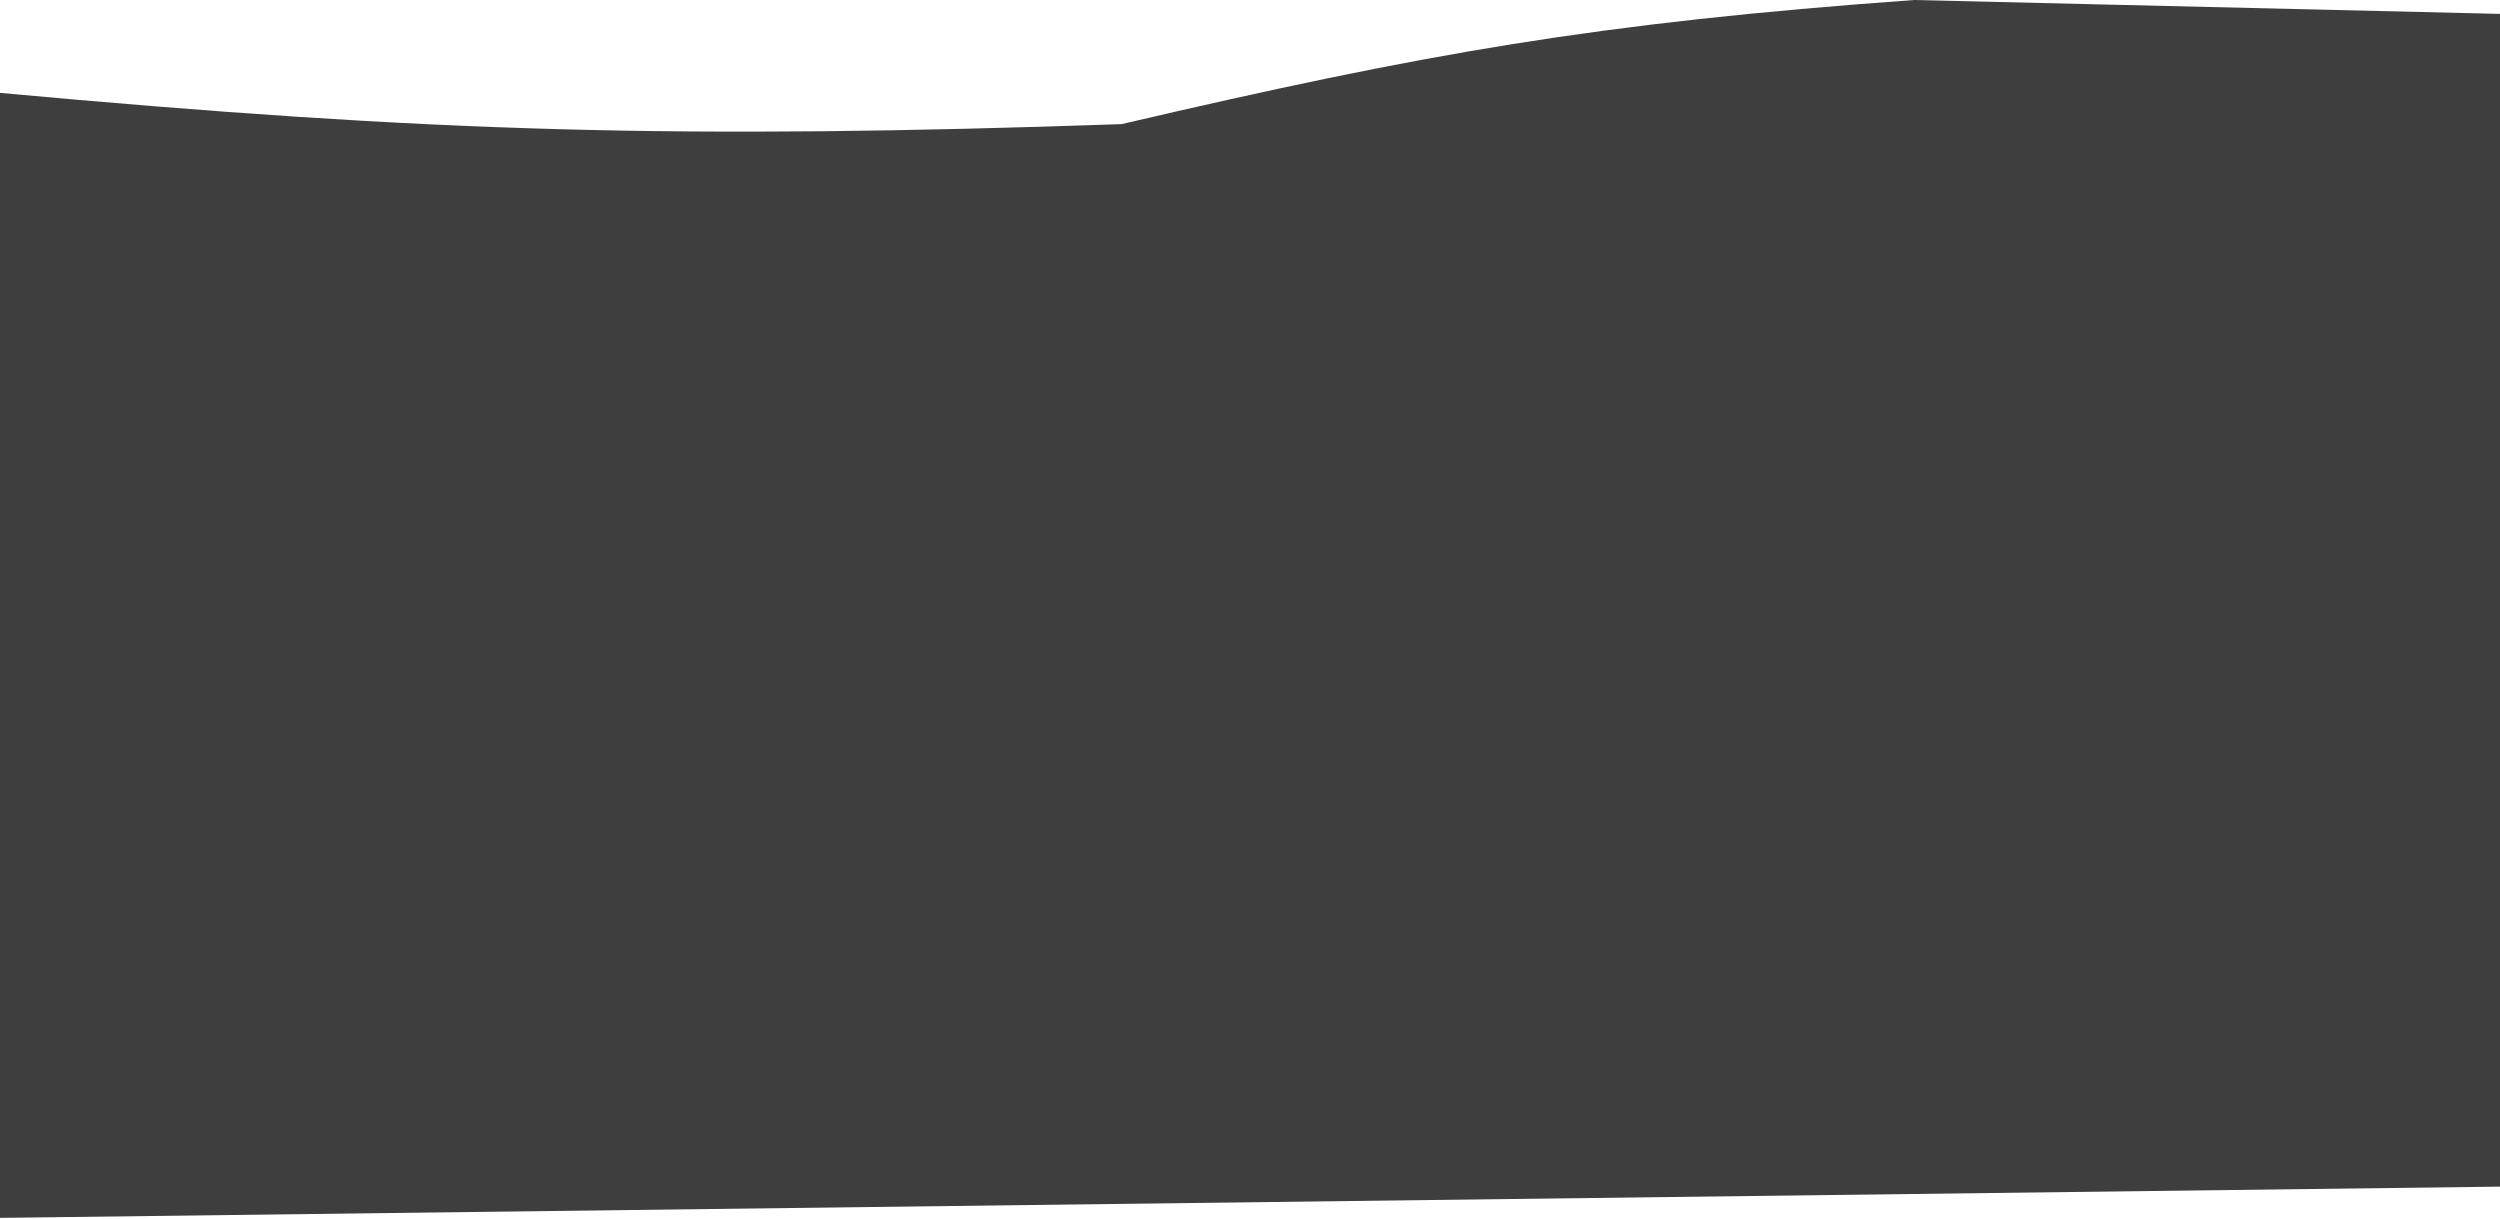
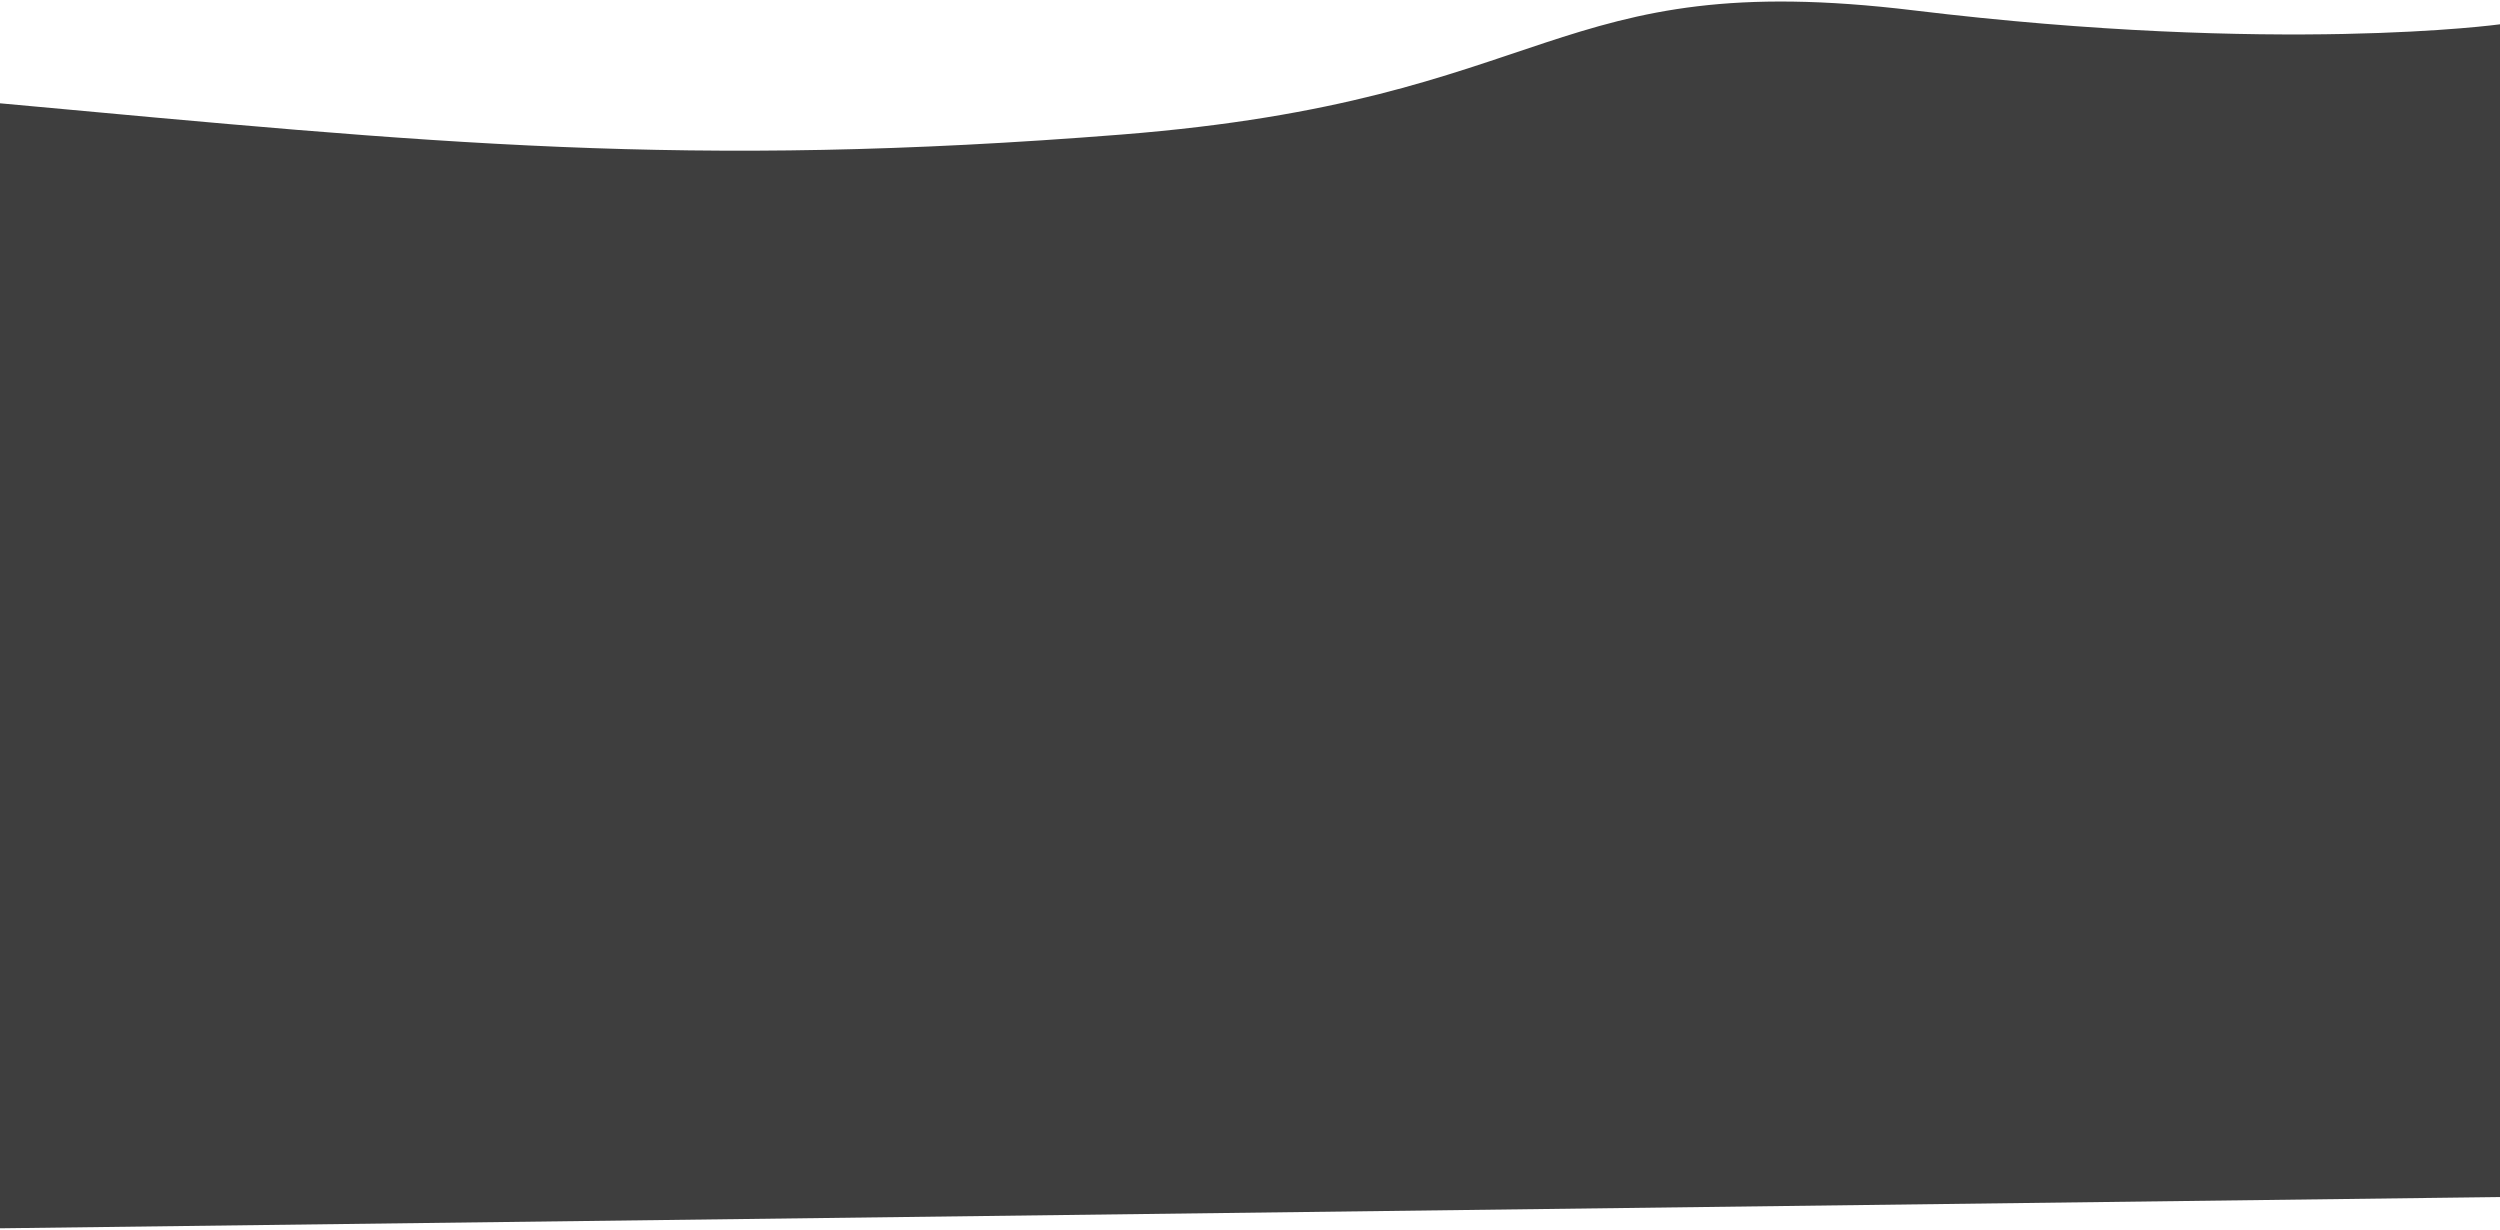
- <svg xmlns="http://www.w3.org/2000/svg" width="1440" height="702" viewBox="0 0 1440 702" fill="none">
-   <path d="M0 701.5V53.5C250.666 76.528 392.134 80.216 646 71.5C820.049 30.883 919.328 13.202 1102.5 0L1440 8V683.5L0 701.5Z" fill="#3E3E3E" />
+ <svg xmlns="http://www.w3.org/2000/svg" width="1440" height="708" viewBox="0 0 1440 708" fill="none">
+   <path d="M0 707.499V59.499C250.666 82.528 394.411 97.421 646 77.499C897.589 57.577 892 -19.5 1102.5 5.999C1313 31.498 1440 13.999 1440 13.999V689.499L0 707.499Z" fill="#3E3E3E" />
</svg>
